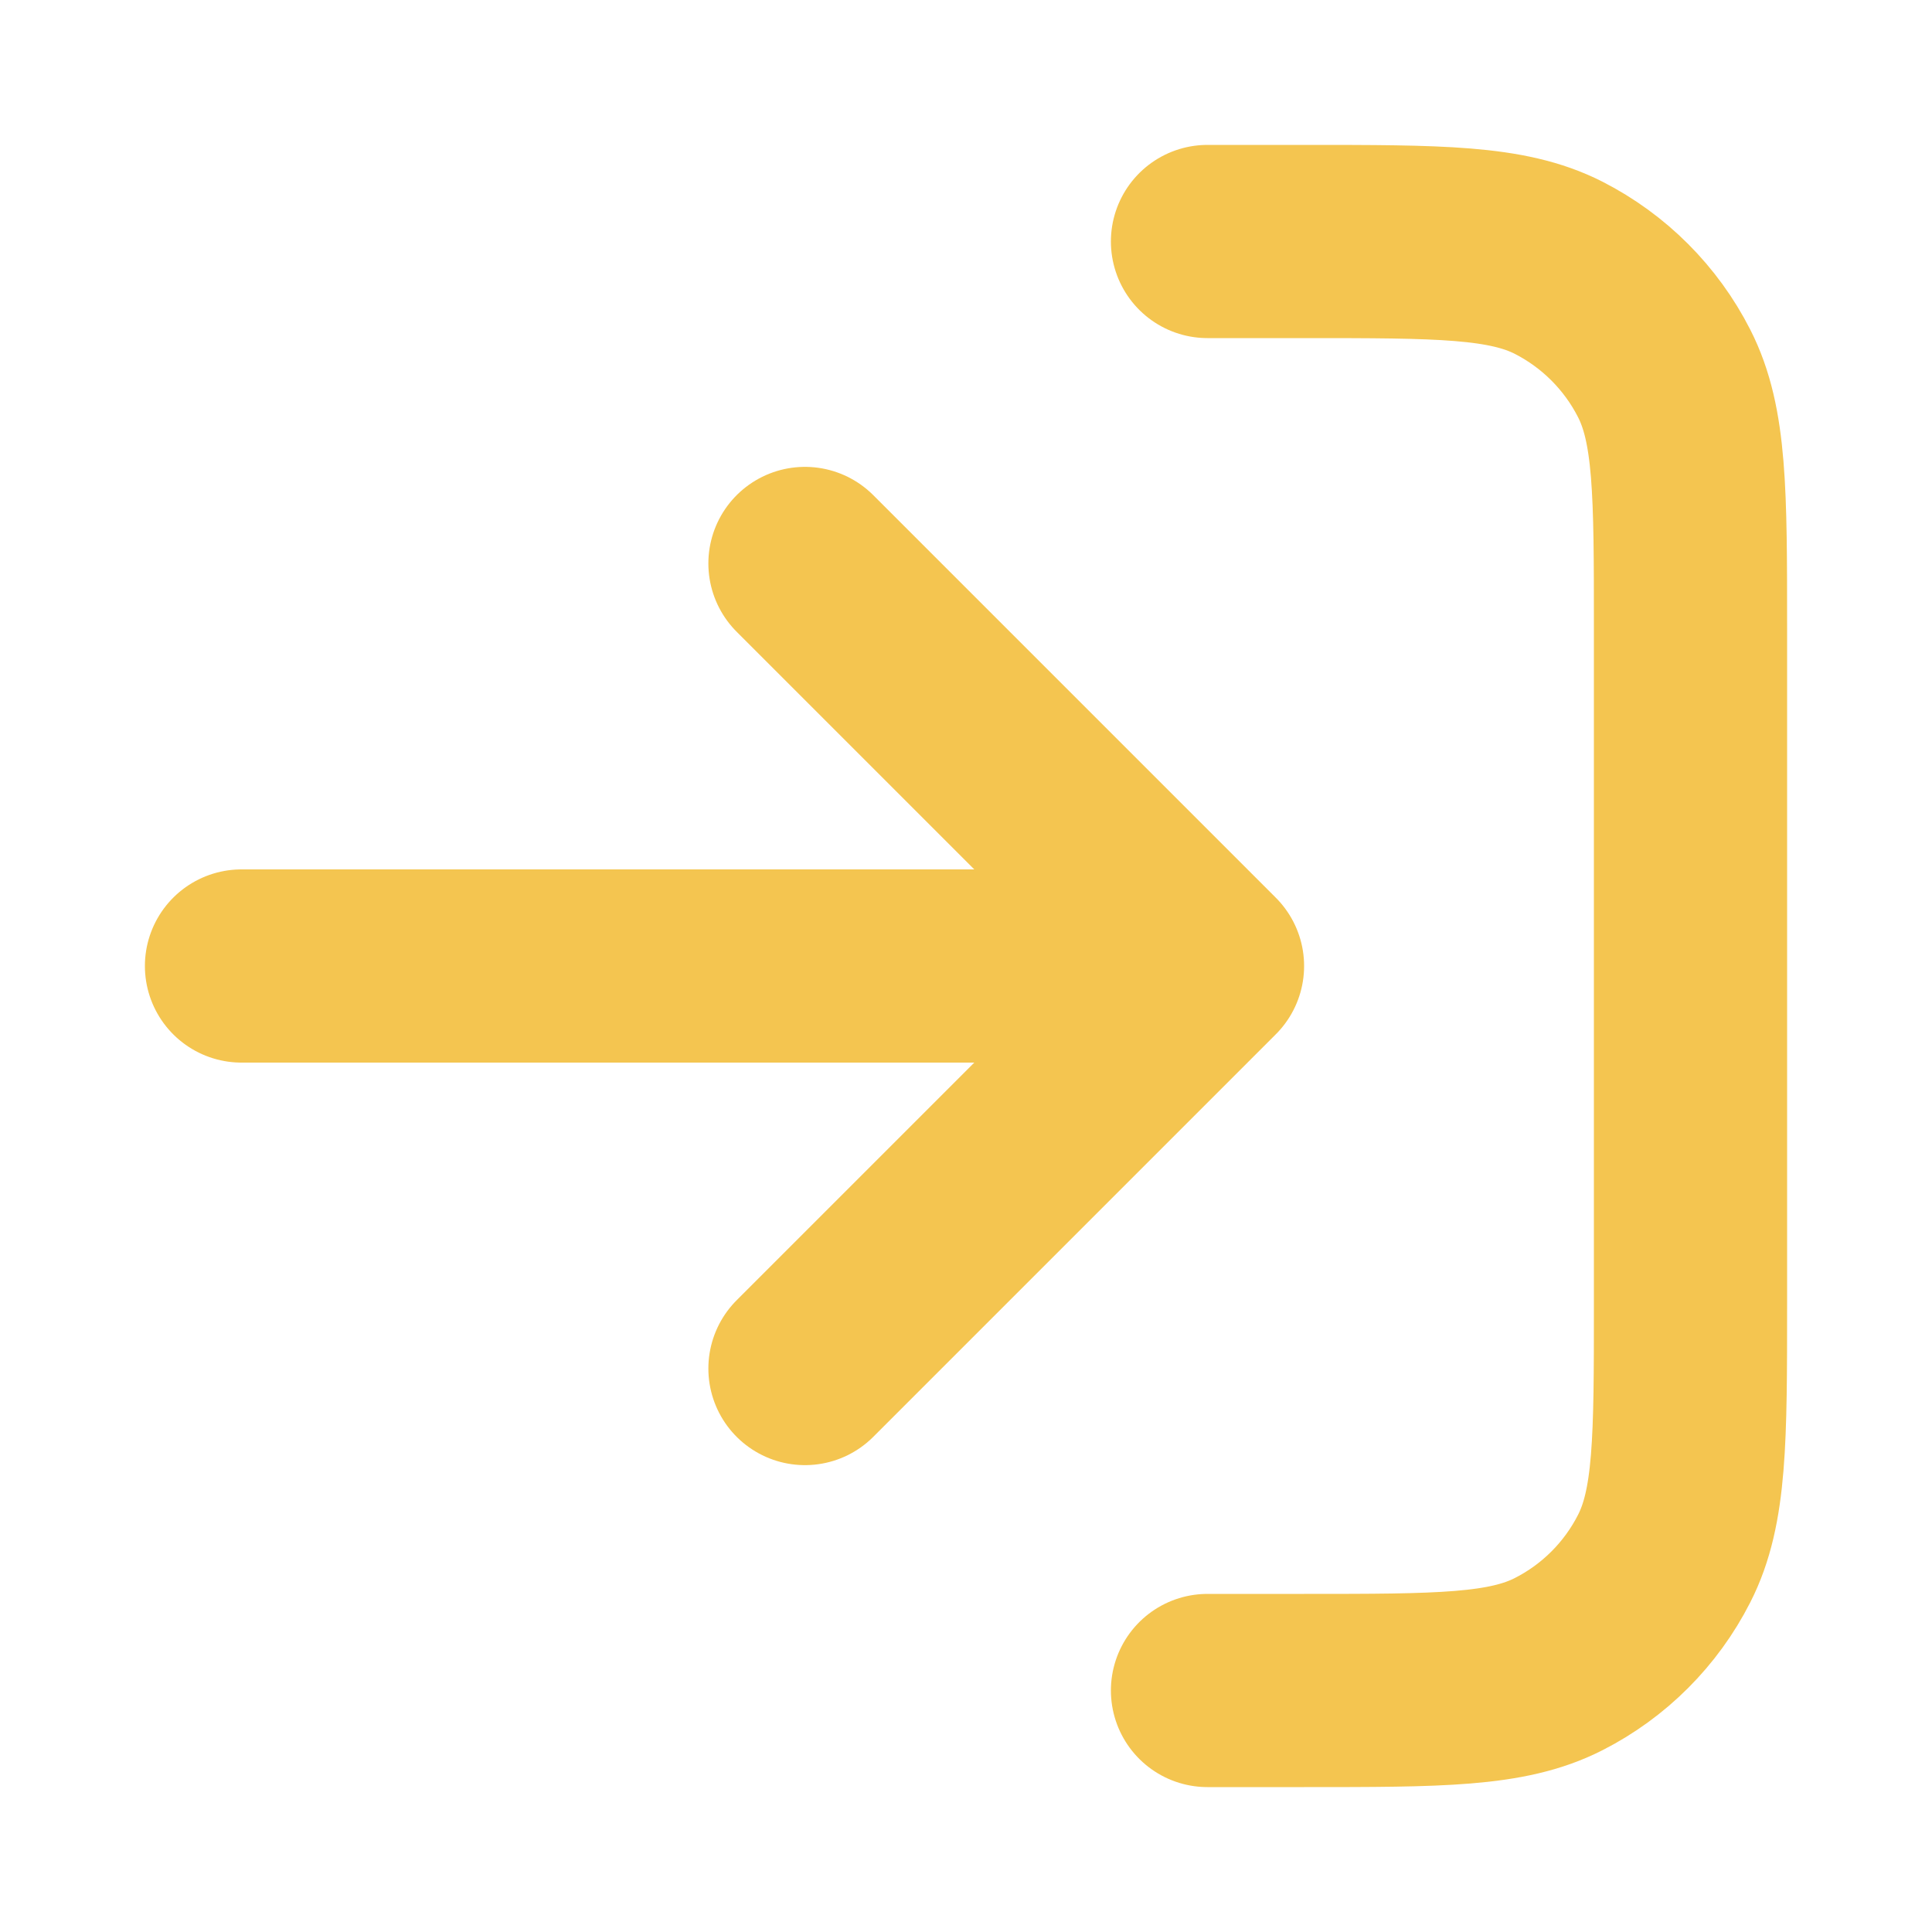
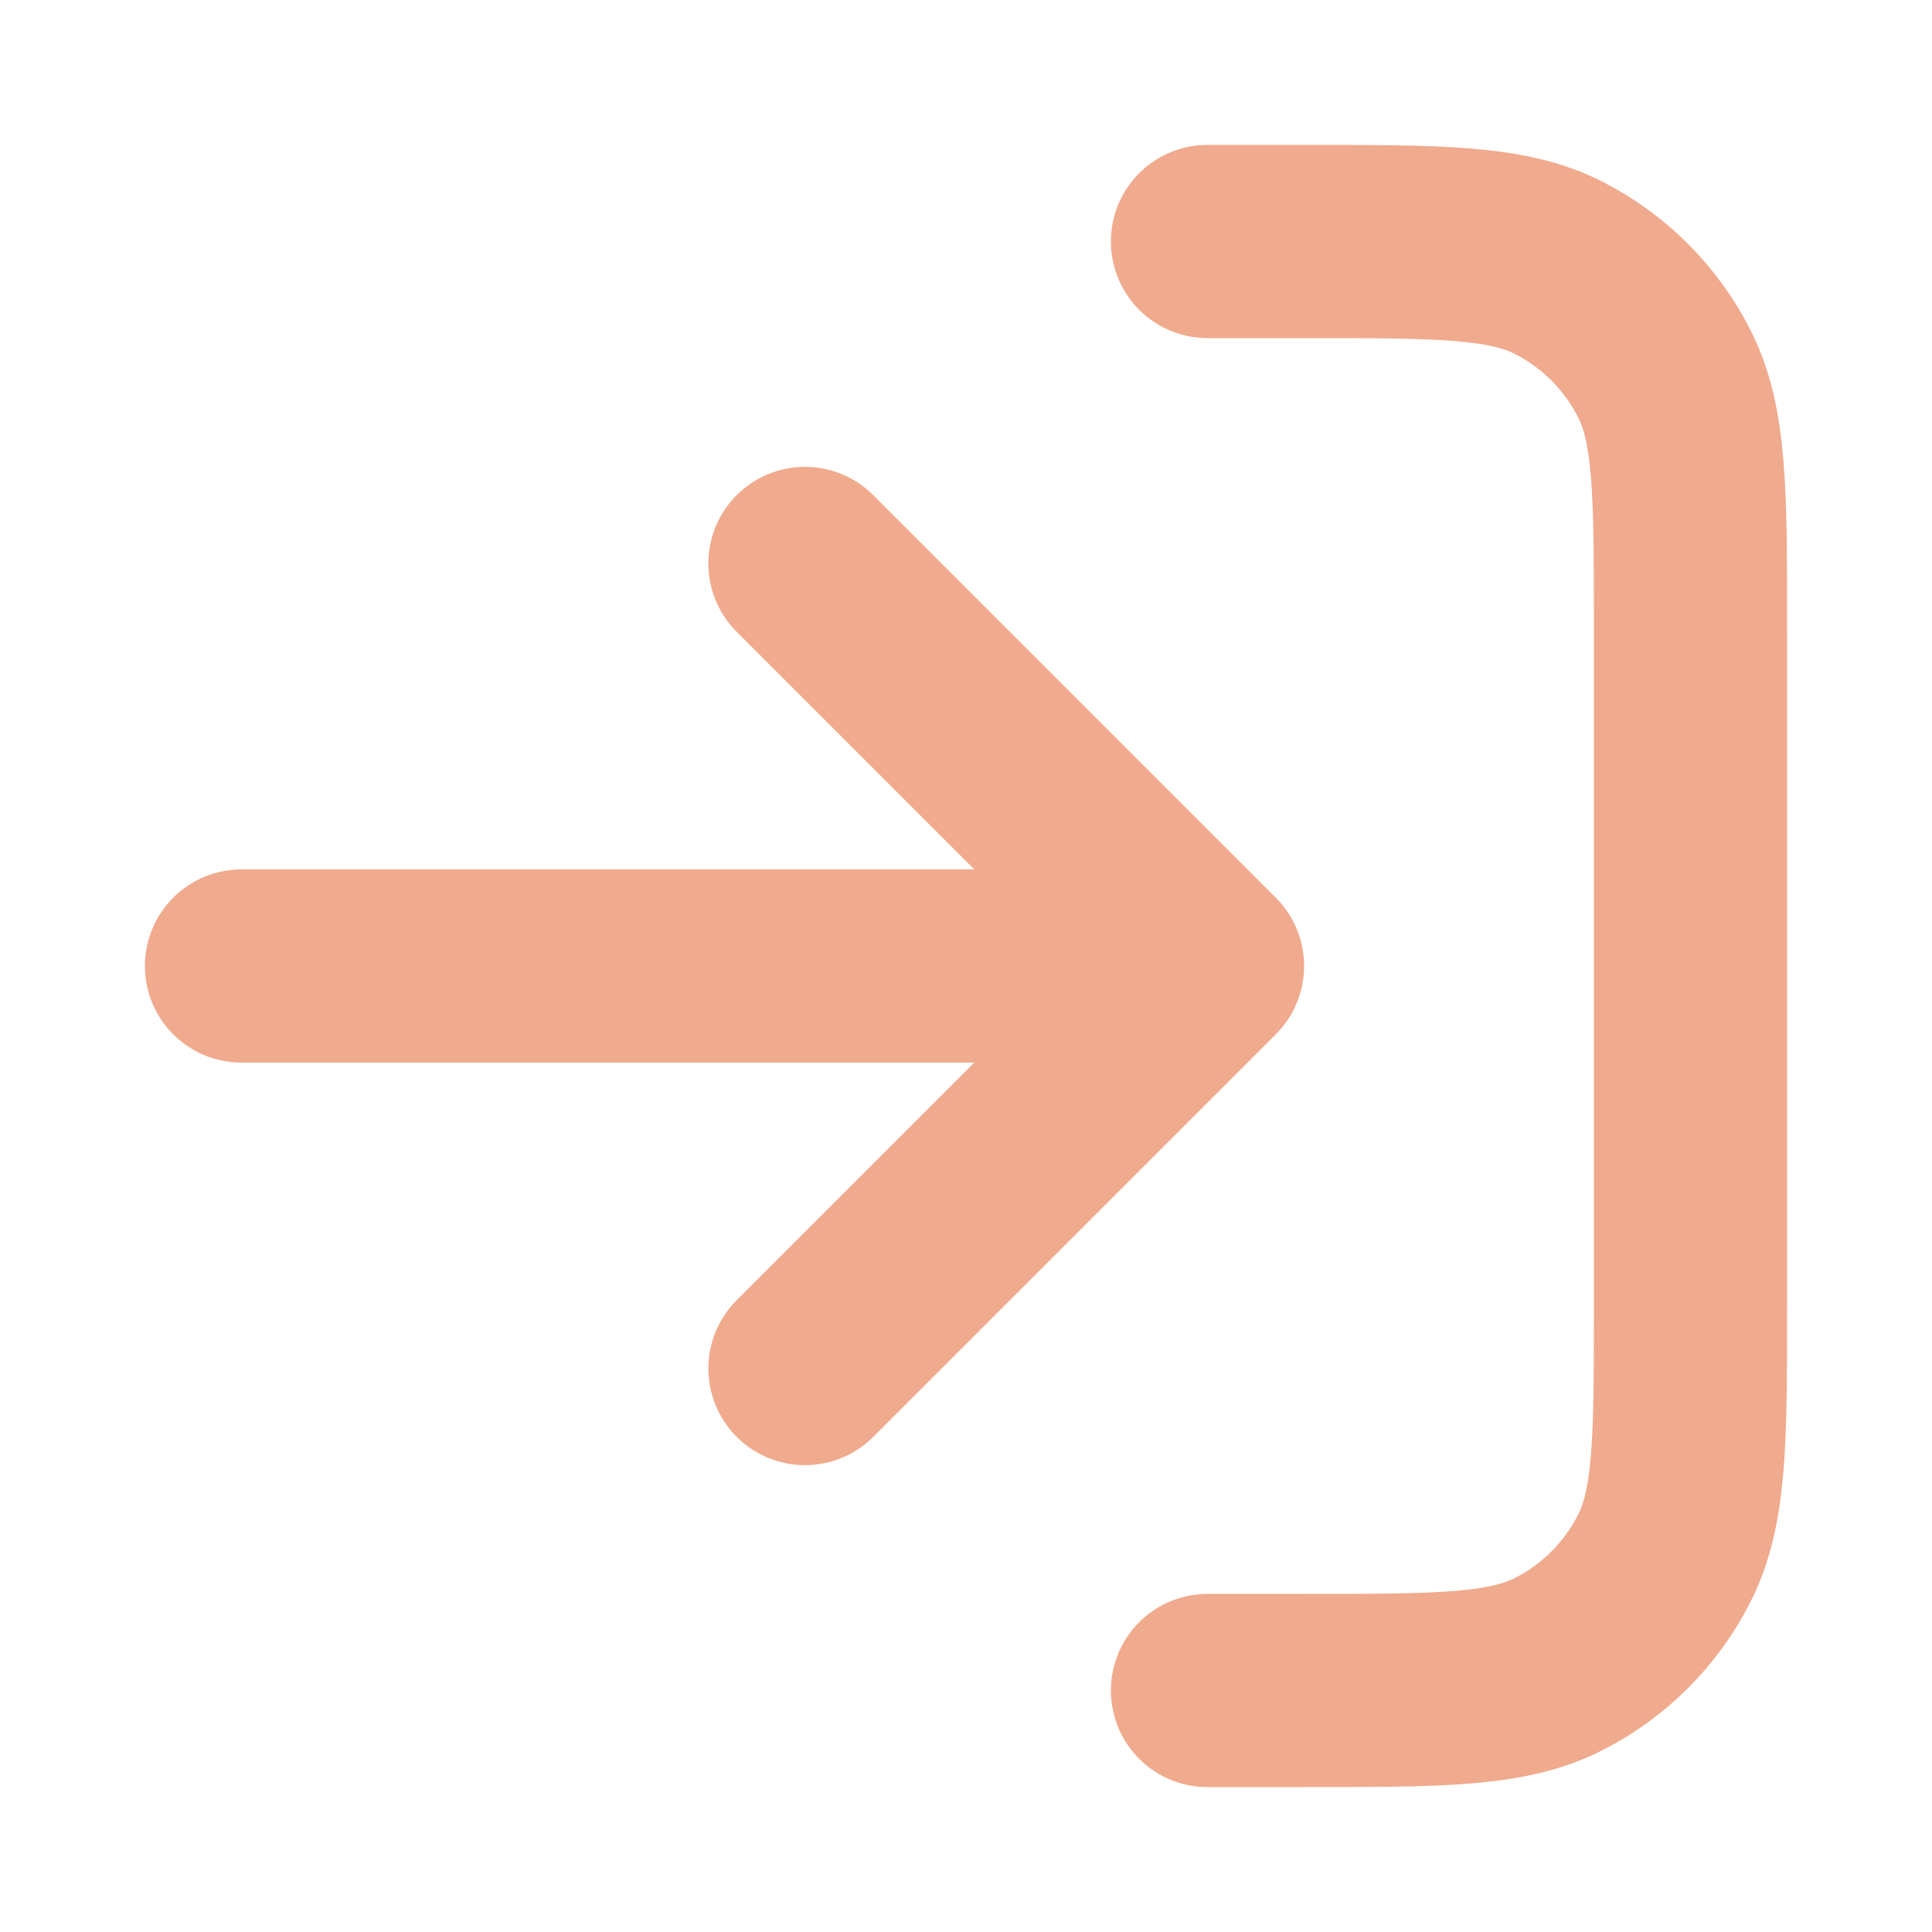
<svg xmlns="http://www.w3.org/2000/svg" width="20" height="20" viewBox="0 0 20 20" fill="none">
-   <path d="M12.5 2.5H13.5C14.9 2.5 15.6 2.5 16.135 2.772C16.605 3.012 16.988 3.395 17.227 3.865C17.5 4.4 17.5 5.1 17.5 6.5V13.5C17.5 14.9 17.5 15.6 17.227 16.135C16.988 16.605 16.605 16.988 16.135 17.227C15.6 17.5 14.9 17.5 13.5 17.5H12.5" stroke="#F4C550" stroke-width="2" stroke-linecap="round" stroke-linejoin="round" />
-   <path d="M8.333 5.833L12.5 10M12.5 10L8.333 14.167M12.5 10L2.5 10" stroke="#F4C550" stroke-width="2" stroke-linecap="round" stroke-linejoin="round" />
+   <path d="M12.5 2.5H13.5C14.9 2.5 15.6 2.5 16.135 2.772C16.605 3.012 16.988 3.395 17.227 3.865C17.5 4.4 17.5 5.1 17.5 6.5V13.5C17.5 14.9 17.5 15.6 17.227 16.135C16.988 16.605 16.605 16.988 16.135 17.227C15.6 17.5 14.9 17.5 13.5 17.5H12.5" stroke="#f0aa8d" stroke-width="2" stroke-linecap="round" stroke-linejoin="round" />
+   <path d="M8.333 5.833L12.5 10M12.5 10L8.333 14.167M12.5 10L2.5 10" stroke="#f0aa8d" stroke-width="2" stroke-linecap="round" stroke-linejoin="round" />
</svg>
